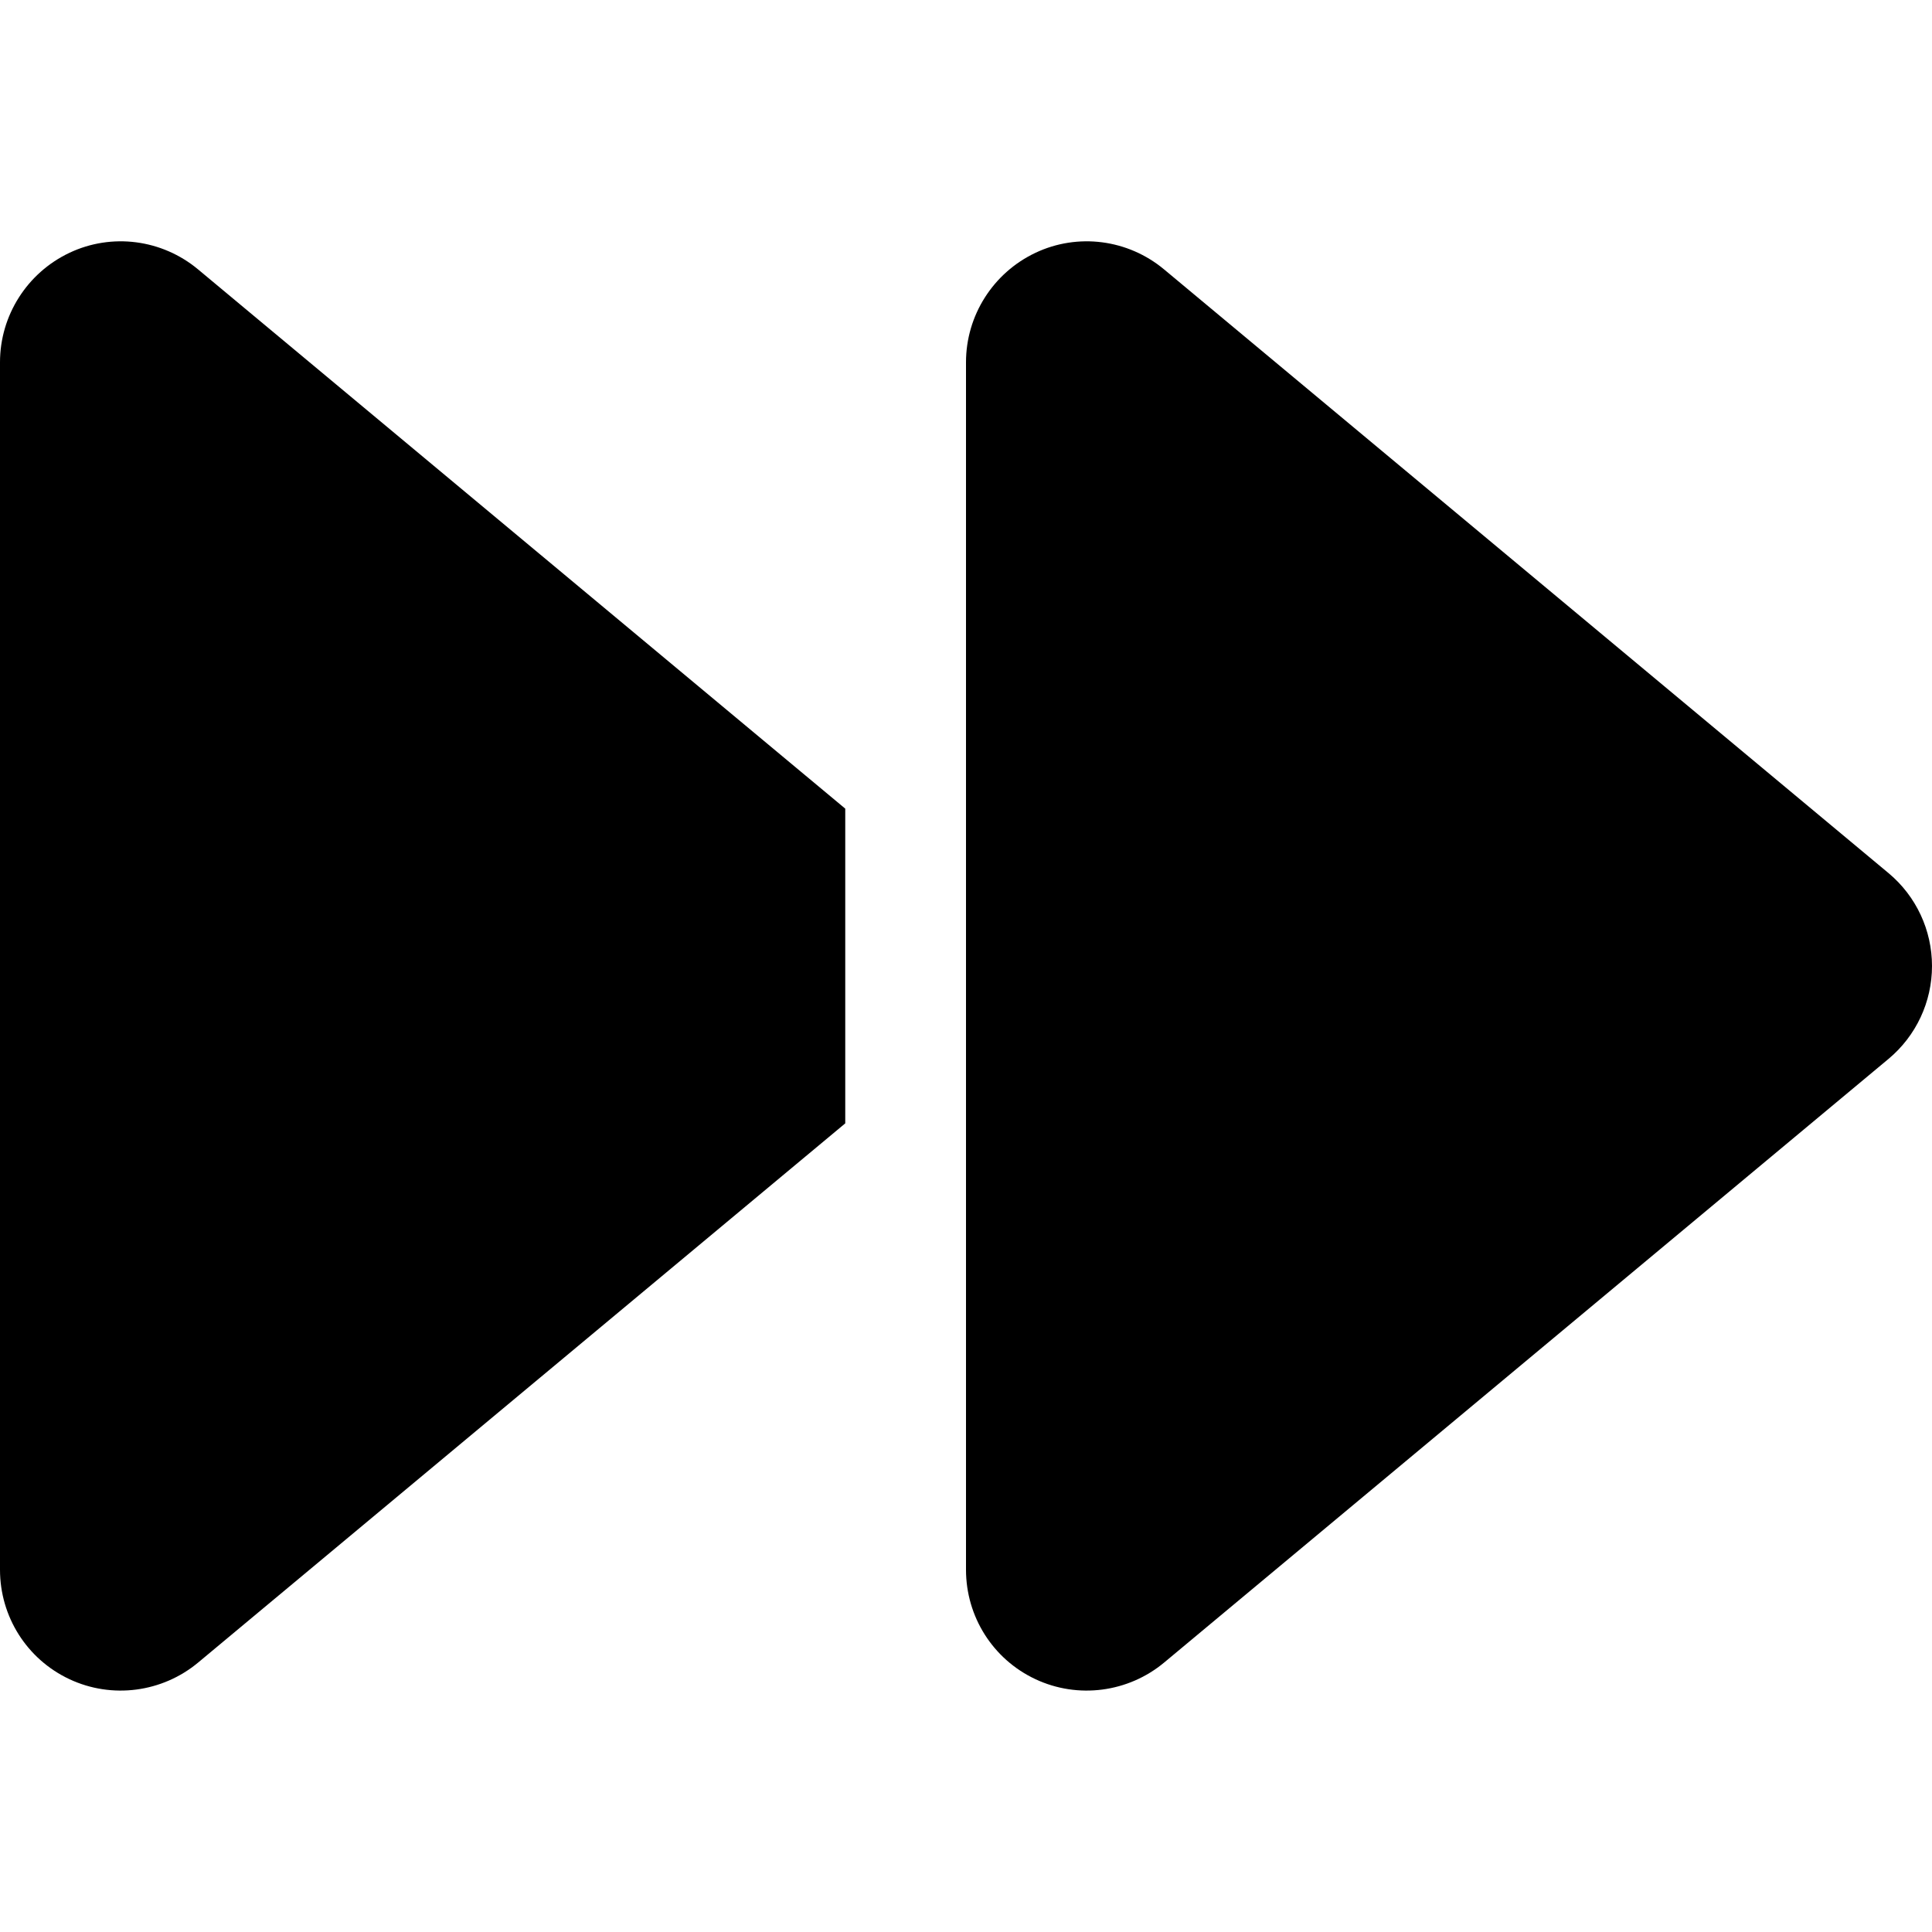
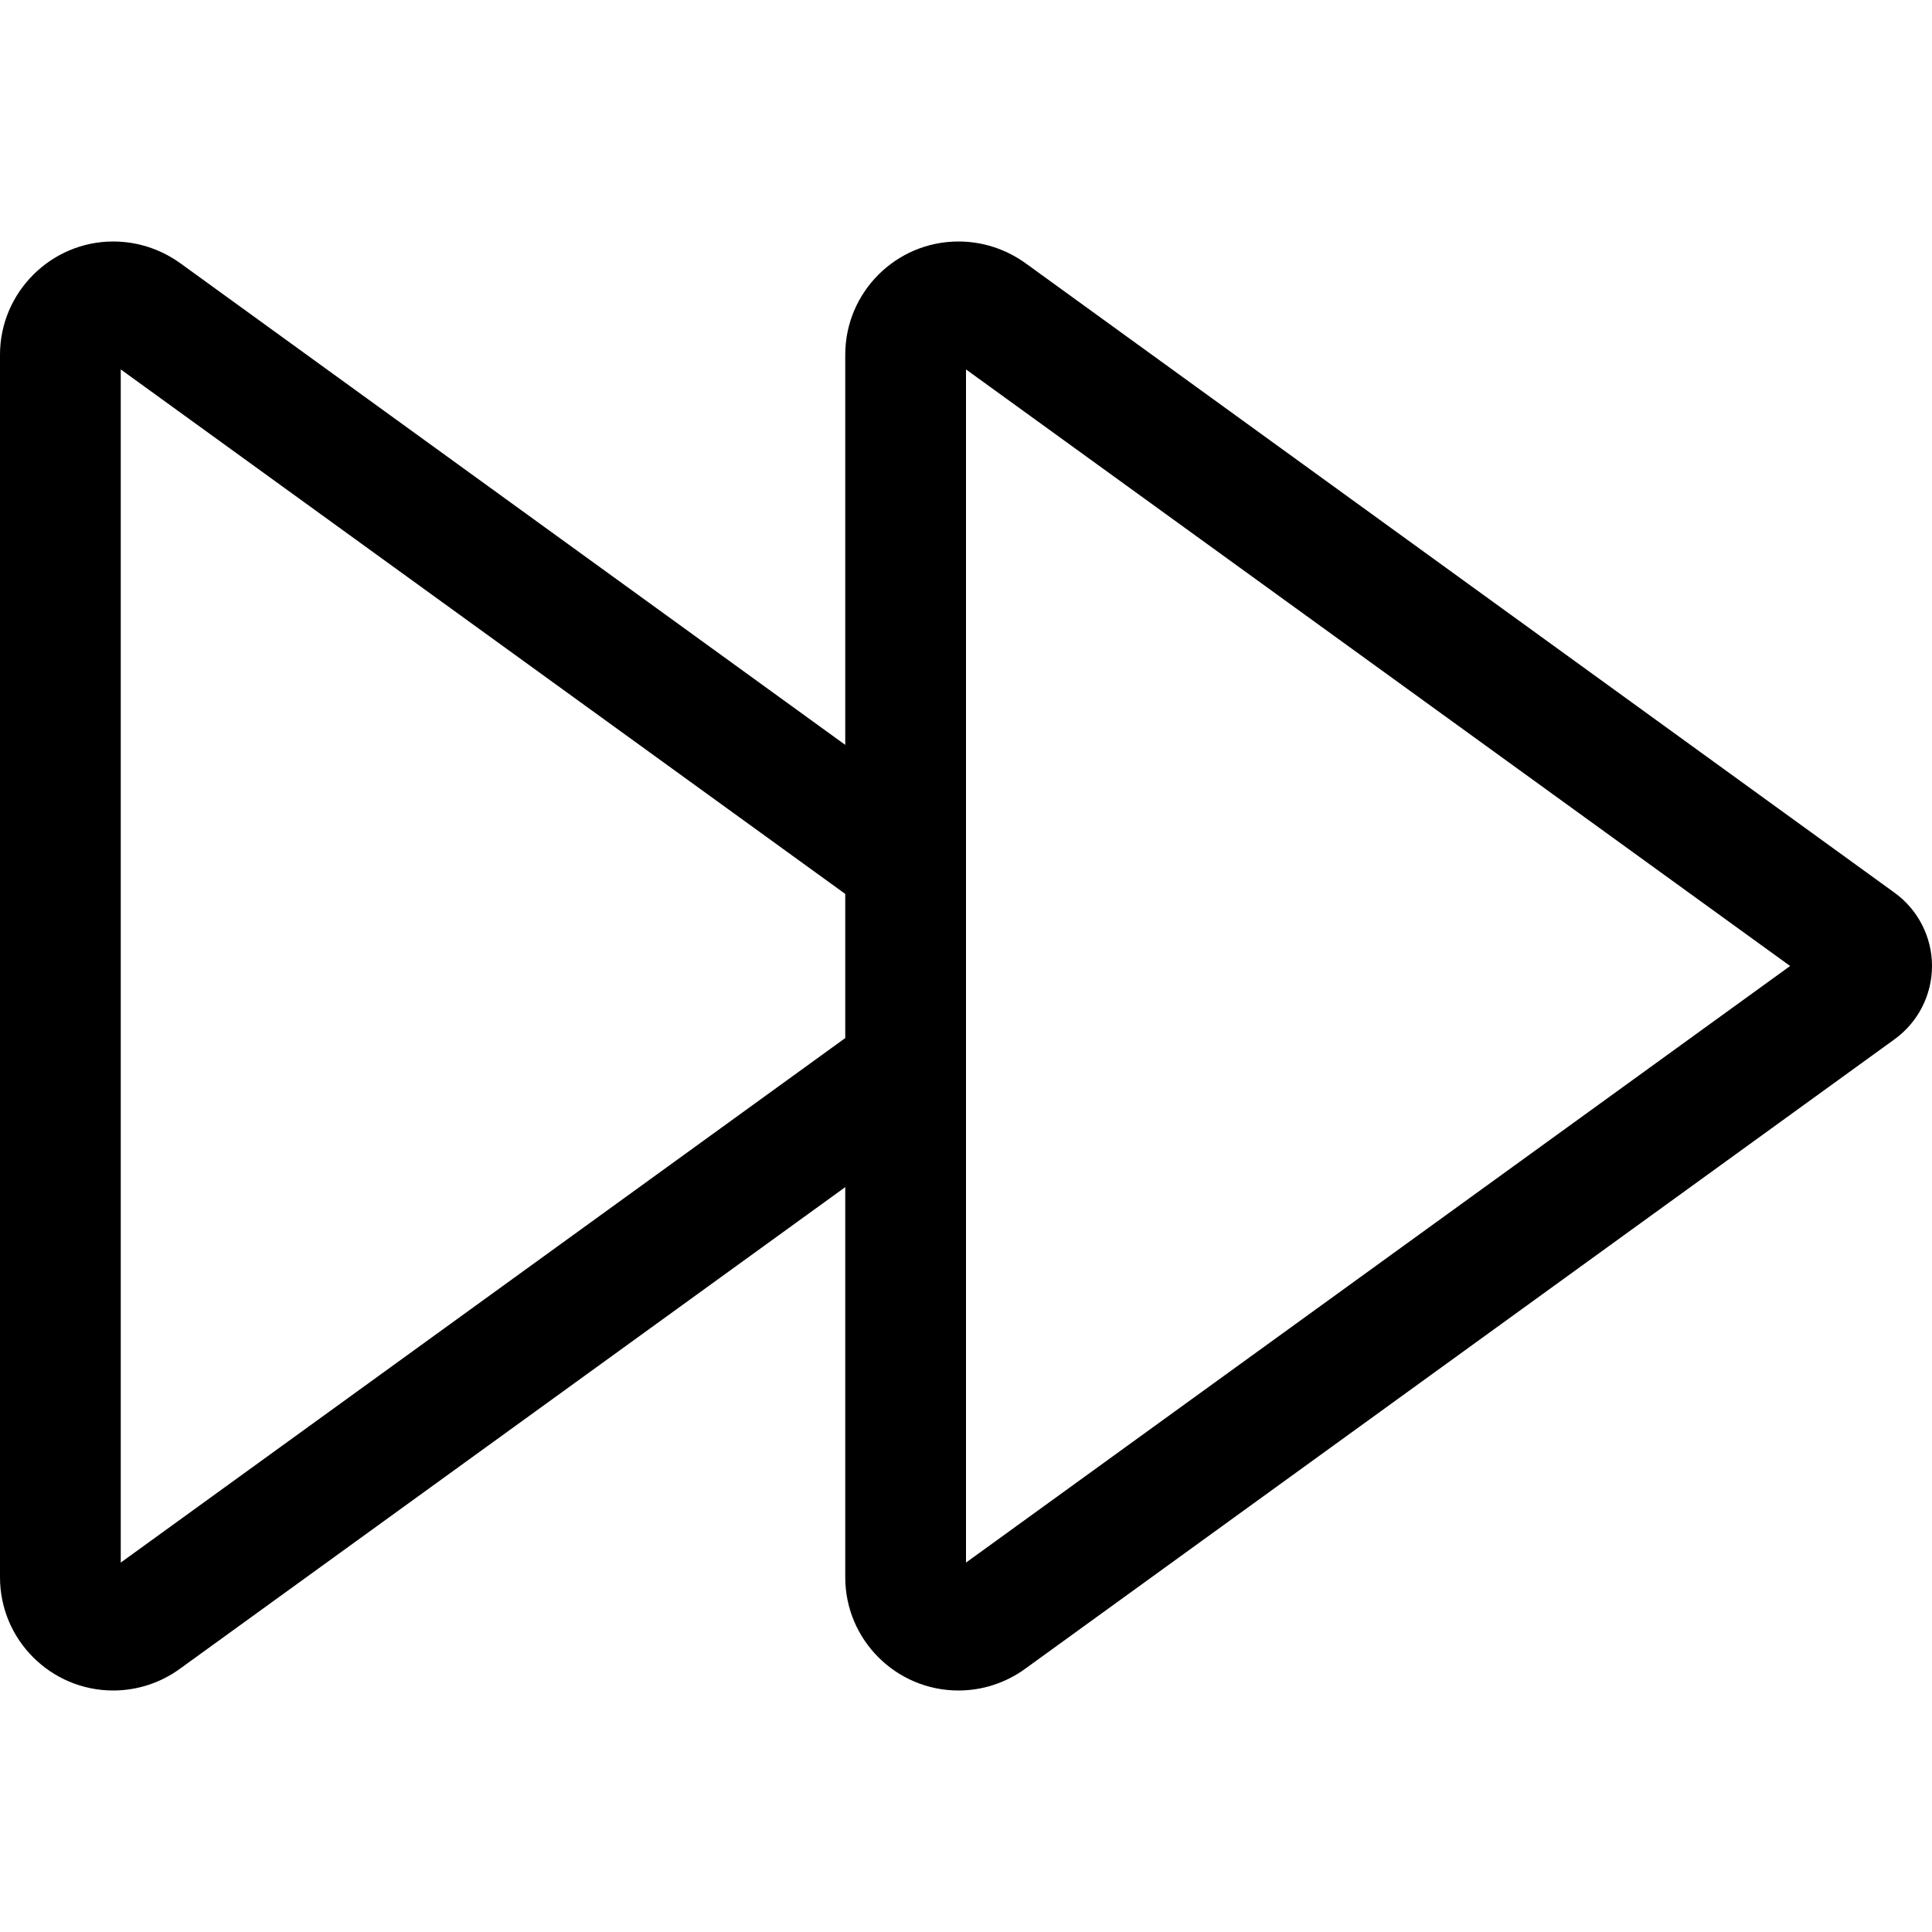
<svg xmlns="http://www.w3.org/2000/svg" viewBox="0 0 512 512" fill="currentColor">
-   <path d="M52.5 440.6c-9.5 7.9-22.8 9.7-34.1 4.4S0 428.4 0 416L0 96C0 83.6 7.2 72.3 18.4 67s24.5-3.6 34.1 4.4L224 214.3l0 41.7 0 41.7L52.5 440.6zM256 352l0-96 0-128 0-32c0-12.4 7.2-23.7 18.4-29s24.5-3.6 34.1 4.4l192 160c7.3 6.1 11.5 15.1 11.5 24.6s-4.2 18.5-11.5 24.6l-192 160c-9.5 7.9-22.8 9.7-34.1 4.4s-18.4-16.6-18.4-29l0-64z" />
+   <path d="M474.4 256L256 414.1l0-316.2L474.4 256zM254 64c-16.6 0-30 13.5-30 30l0 103.4L47.7 69.7C42.5 66 36.4 64 30 64C13.5 64 0 77.5 0 94L0 418c0 16.6 13.5 30 30 30c6.3 0 12.5-2 17.6-5.7L224 314.6 224 418c0 16.6 13.5 30 30 30c6.3 0 12.5-2 17.6-5.7L502.1 275.4c6.2-4.5 9.9-11.7 9.9-19.4s-3.7-14.9-9.9-19.4L271.7 69.7C266.5 66 260.4 64 254 64zM224 275.1L32 414.1 32 97.9l192 139 0 38.2z" />
</svg>
